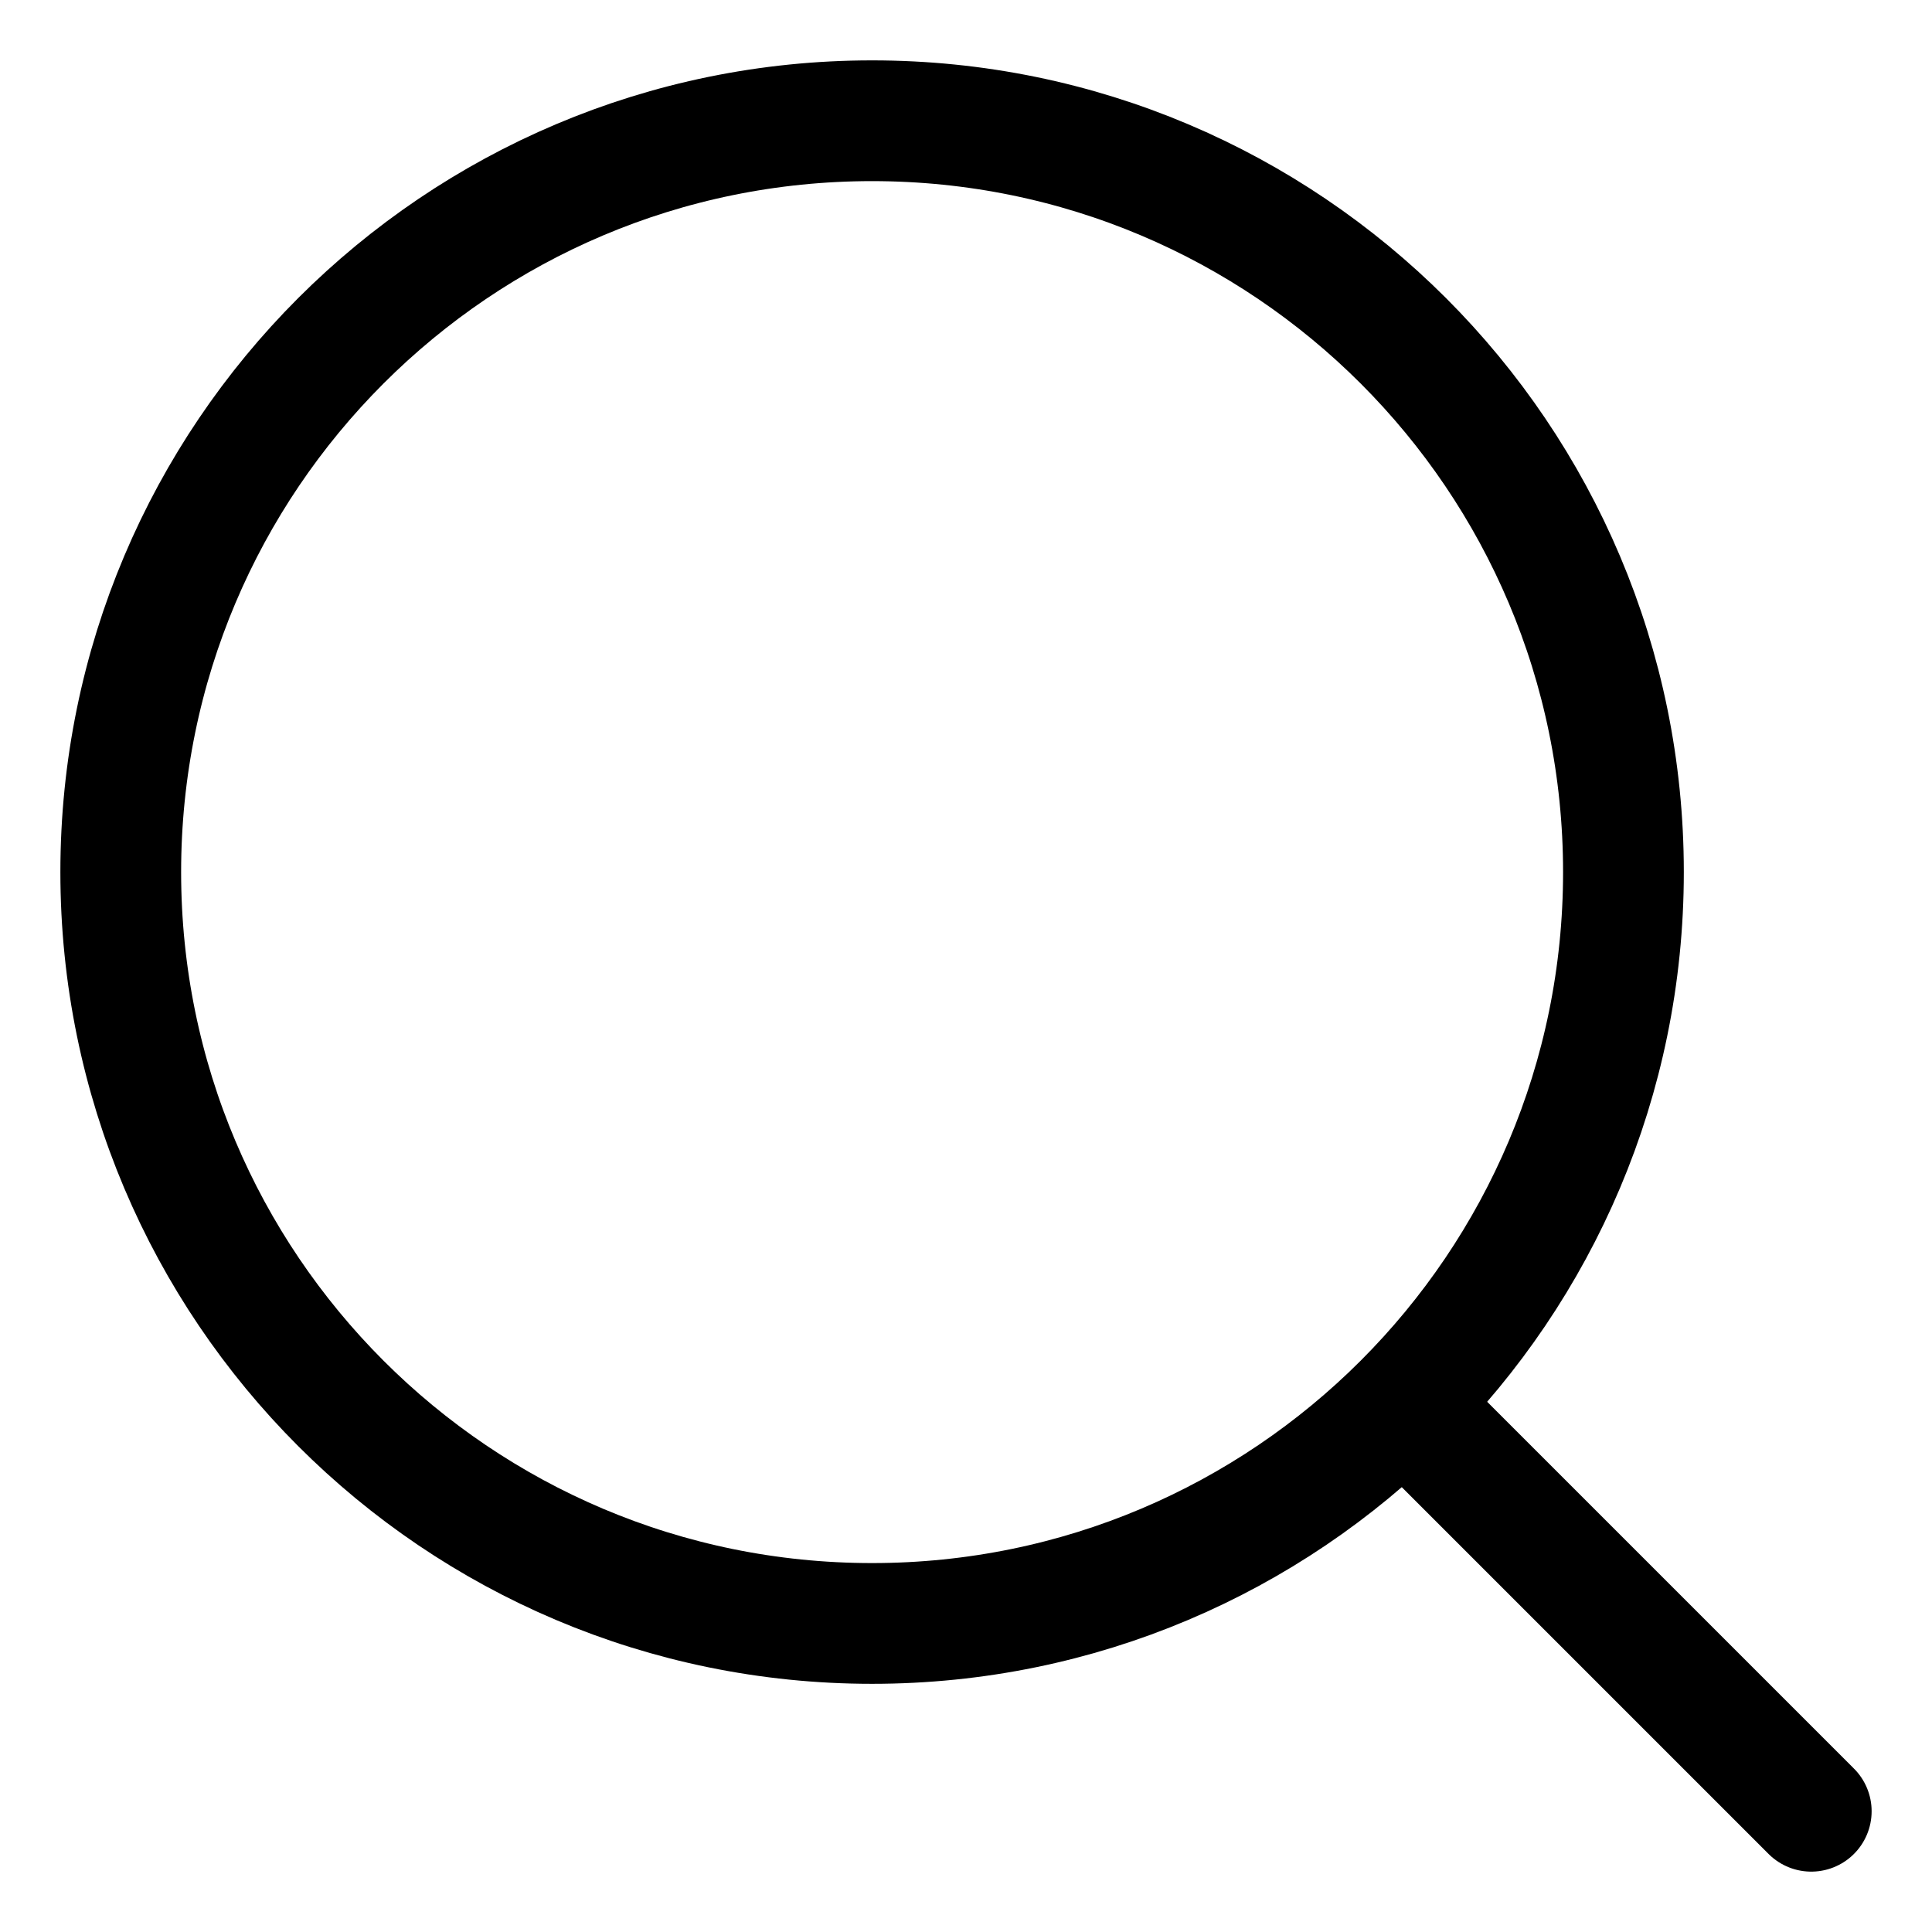
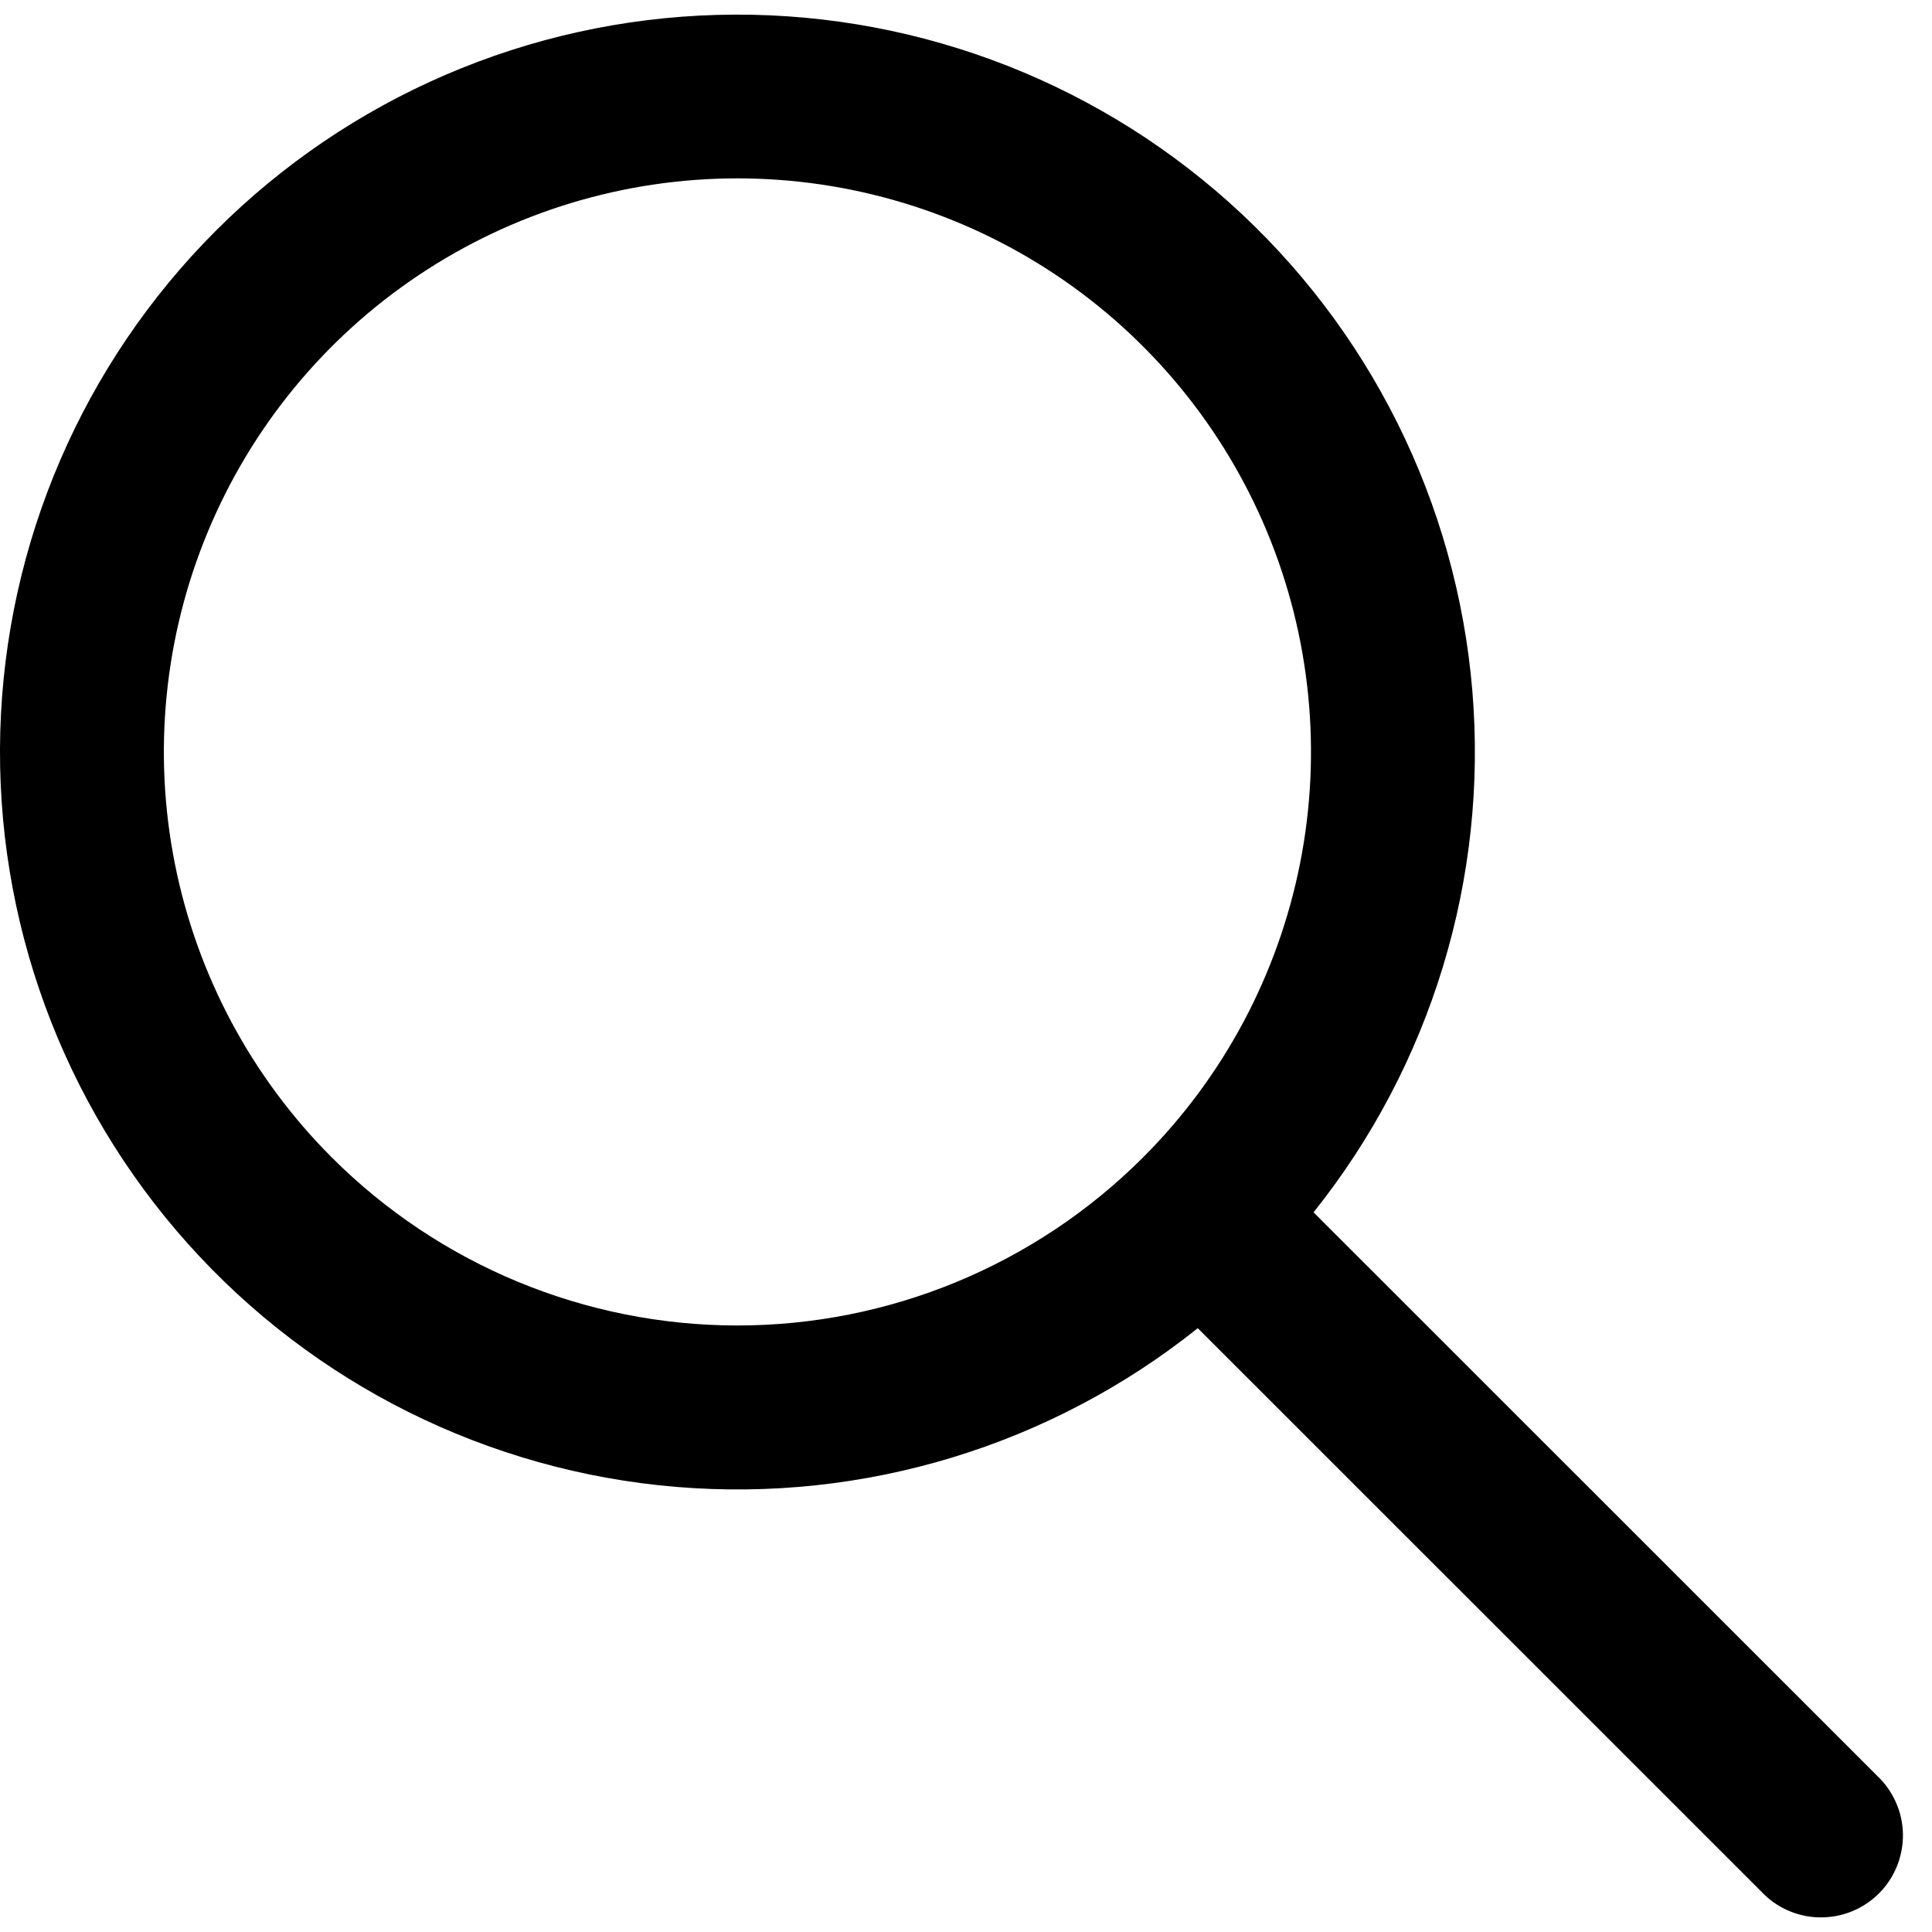
- <svg xmlns="http://www.w3.org/2000/svg" width="24" height="24" viewBox="0 0 24 24" fill="none">
-   <path d="M10.833 20.167C15.988 20.167 20.167 15.988 20.167 10.833C20.167 5.679 15.988 1.5 10.833 1.5C5.679 1.5 1.5 5.679 1.5 10.833C1.5 15.988 5.679 20.167 10.833 20.167Z" stroke="black" stroke-width="1.5" stroke-linecap="round" stroke-linejoin="round" />
-   <path d="M22.5 22.5L17.483 17.483" stroke="black" stroke-width="1.5" stroke-linecap="round" stroke-linejoin="round" />
+ <svg xmlns="http://www.w3.org/2000/svg" width="28" height="28" viewBox="0 0 28 28" fill="none">
+   <path fill-rule="evenodd" clip-rule="evenodd" d="M17.359 19.249C15.225 20.954 12.519 21.777 9.797 21.549C7.075 21.322 4.543 20.06 2.722 18.024C0.901 15.988 -0.072 13.332 0.004 10.602C0.08 7.871 1.199 5.273 3.13 3.342C5.062 1.41 7.66 0.292 10.39 0.216C13.121 0.14 15.777 1.112 17.813 2.933C19.849 4.754 21.11 7.286 21.338 10.008C21.566 12.73 20.742 15.436 19.037 17.57L27.201 25.732C27.317 25.841 27.411 25.972 27.476 26.118C27.541 26.264 27.576 26.421 27.579 26.58C27.581 26.74 27.552 26.898 27.492 27.046C27.433 27.194 27.344 27.328 27.231 27.441C27.118 27.554 26.984 27.642 26.836 27.702C26.688 27.762 26.53 27.791 26.37 27.788C26.211 27.786 26.054 27.751 25.908 27.686C25.762 27.621 25.631 27.527 25.523 27.411L17.359 19.249ZM4.809 16.775C3.647 15.613 2.856 14.133 2.535 12.521C2.214 10.909 2.378 9.238 3.007 7.719C3.635 6.201 4.7 4.902 6.066 3.989C7.432 3.075 9.038 2.586 10.682 2.585C12.325 2.584 13.932 3.07 15.3 3.982C16.667 4.894 17.733 6.191 18.364 7.709C18.994 9.227 19.161 10.897 18.842 12.51C18.523 14.122 17.734 15.604 16.573 16.767L16.566 16.775L16.558 16.782C14.998 18.338 12.885 19.211 10.682 19.21C8.479 19.208 6.367 18.333 4.809 16.775Z" fill="black" />
</svg>
